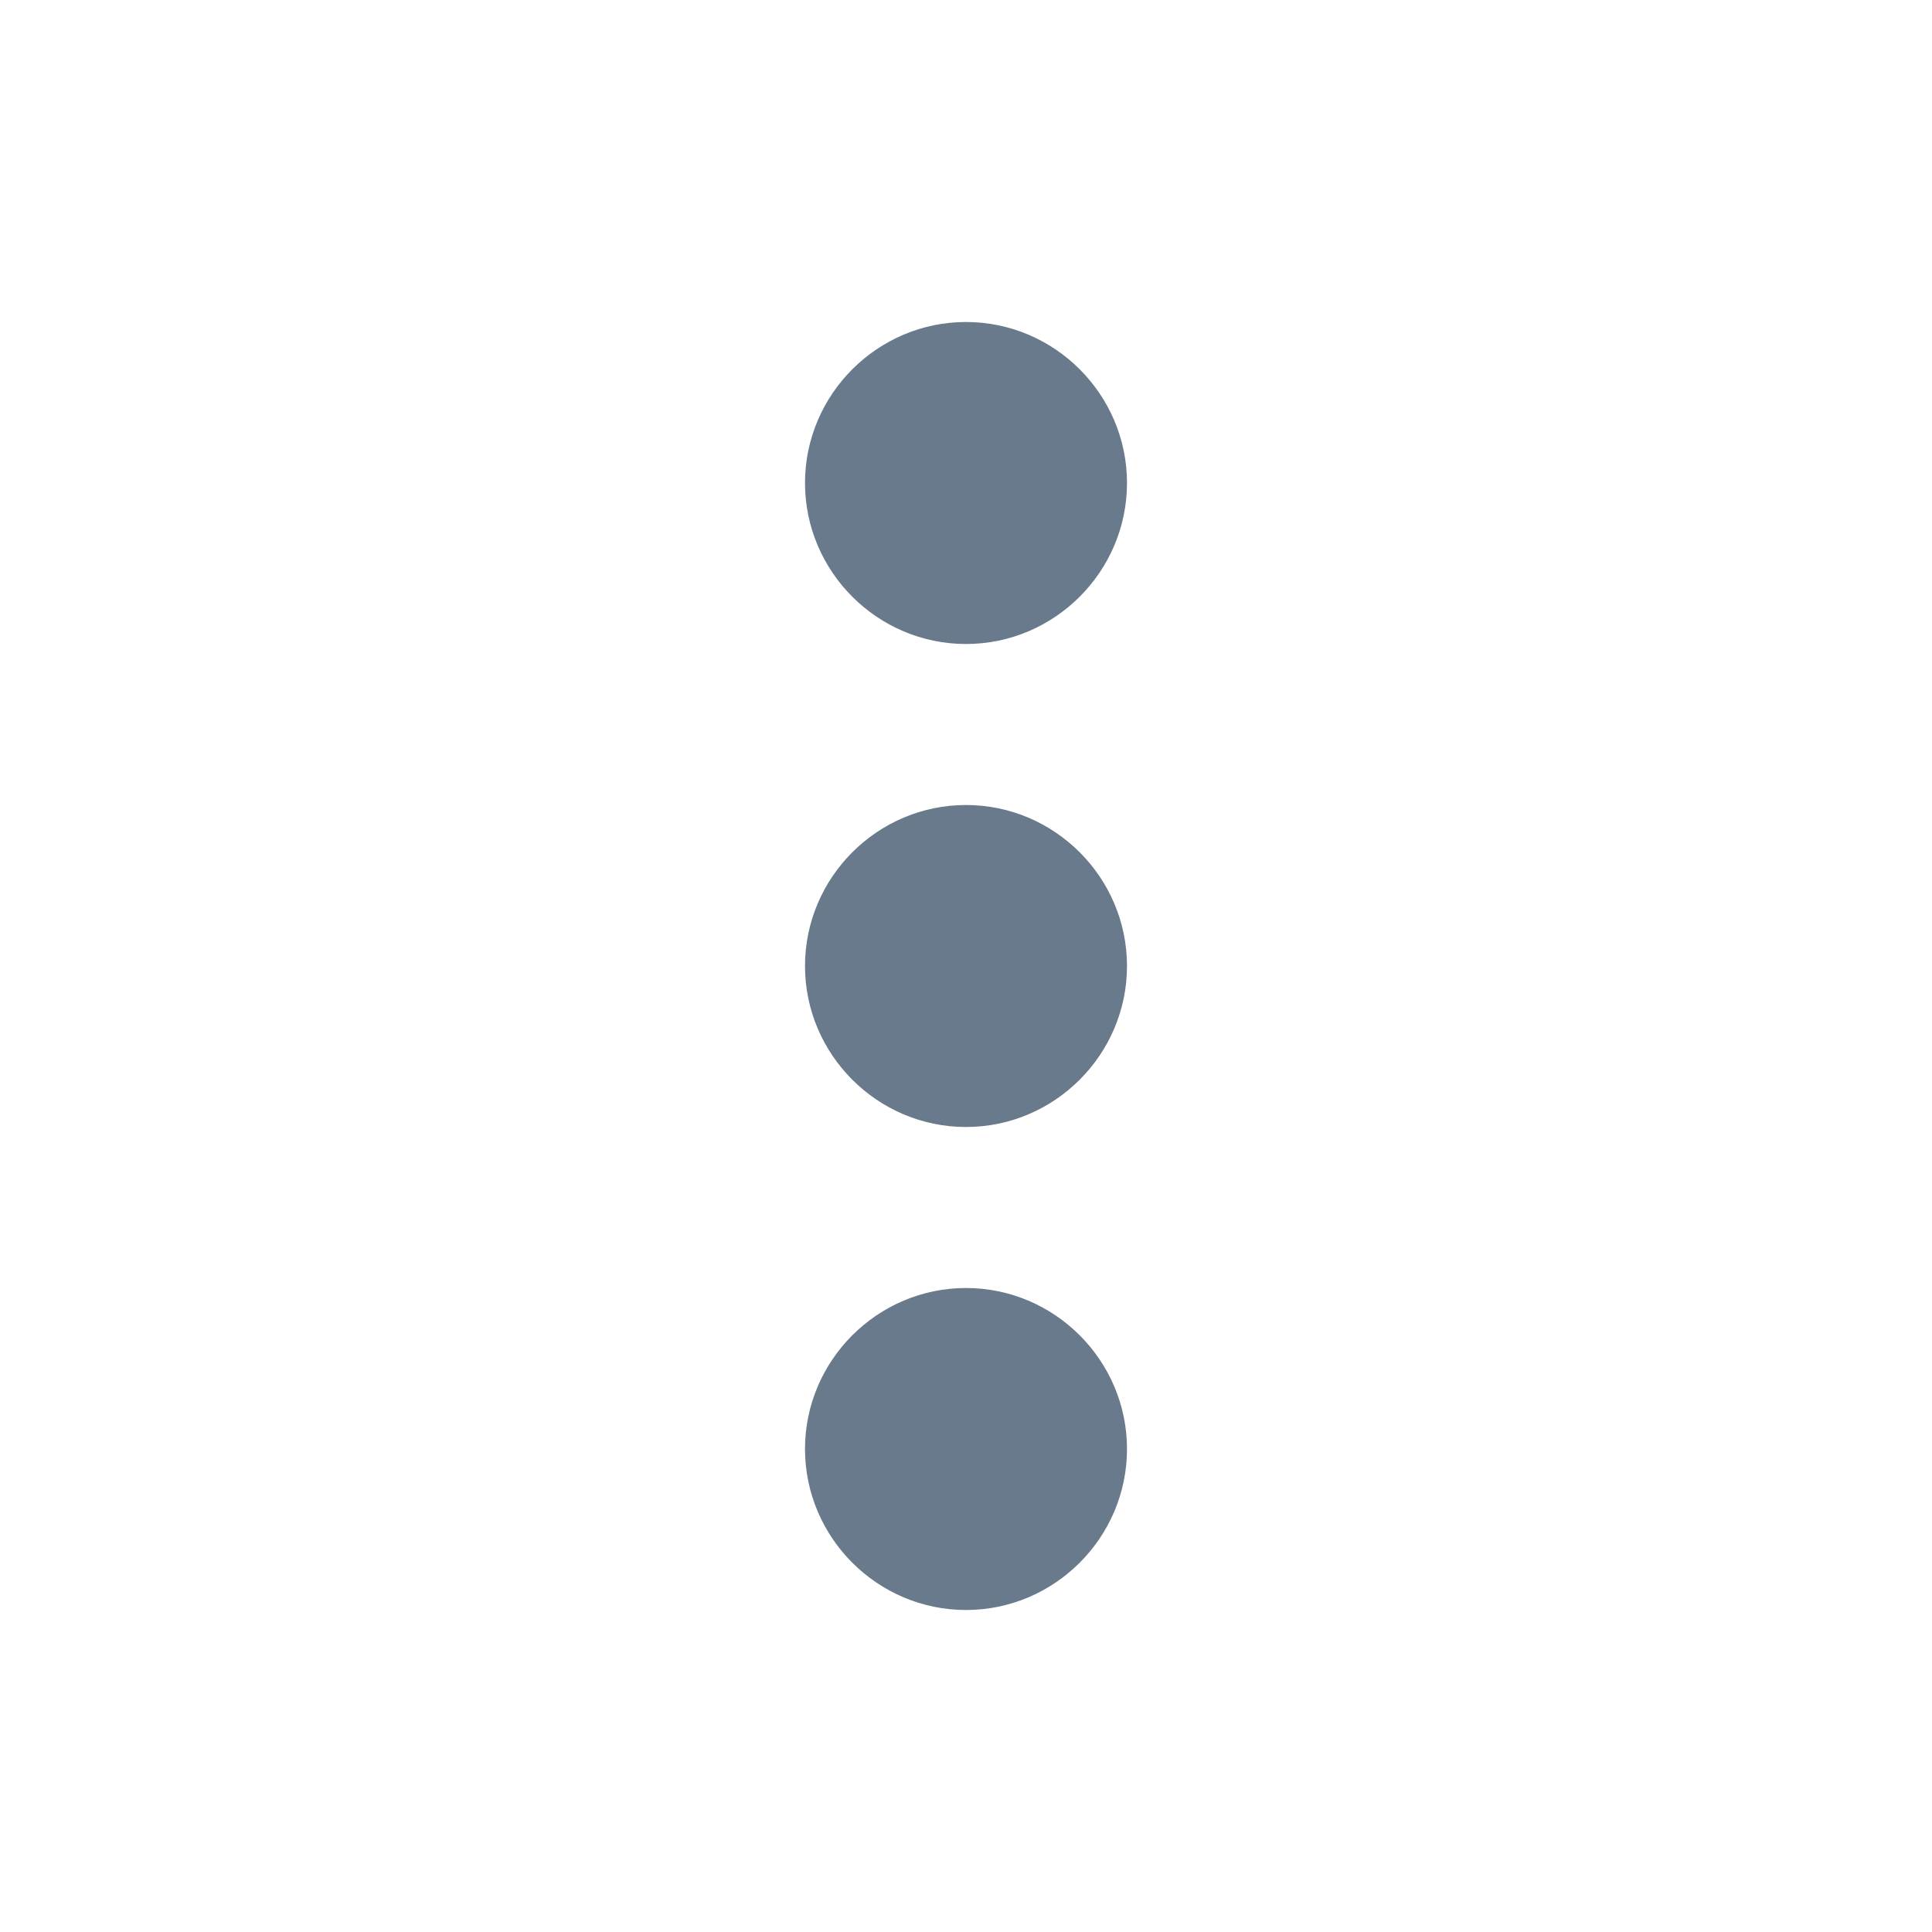
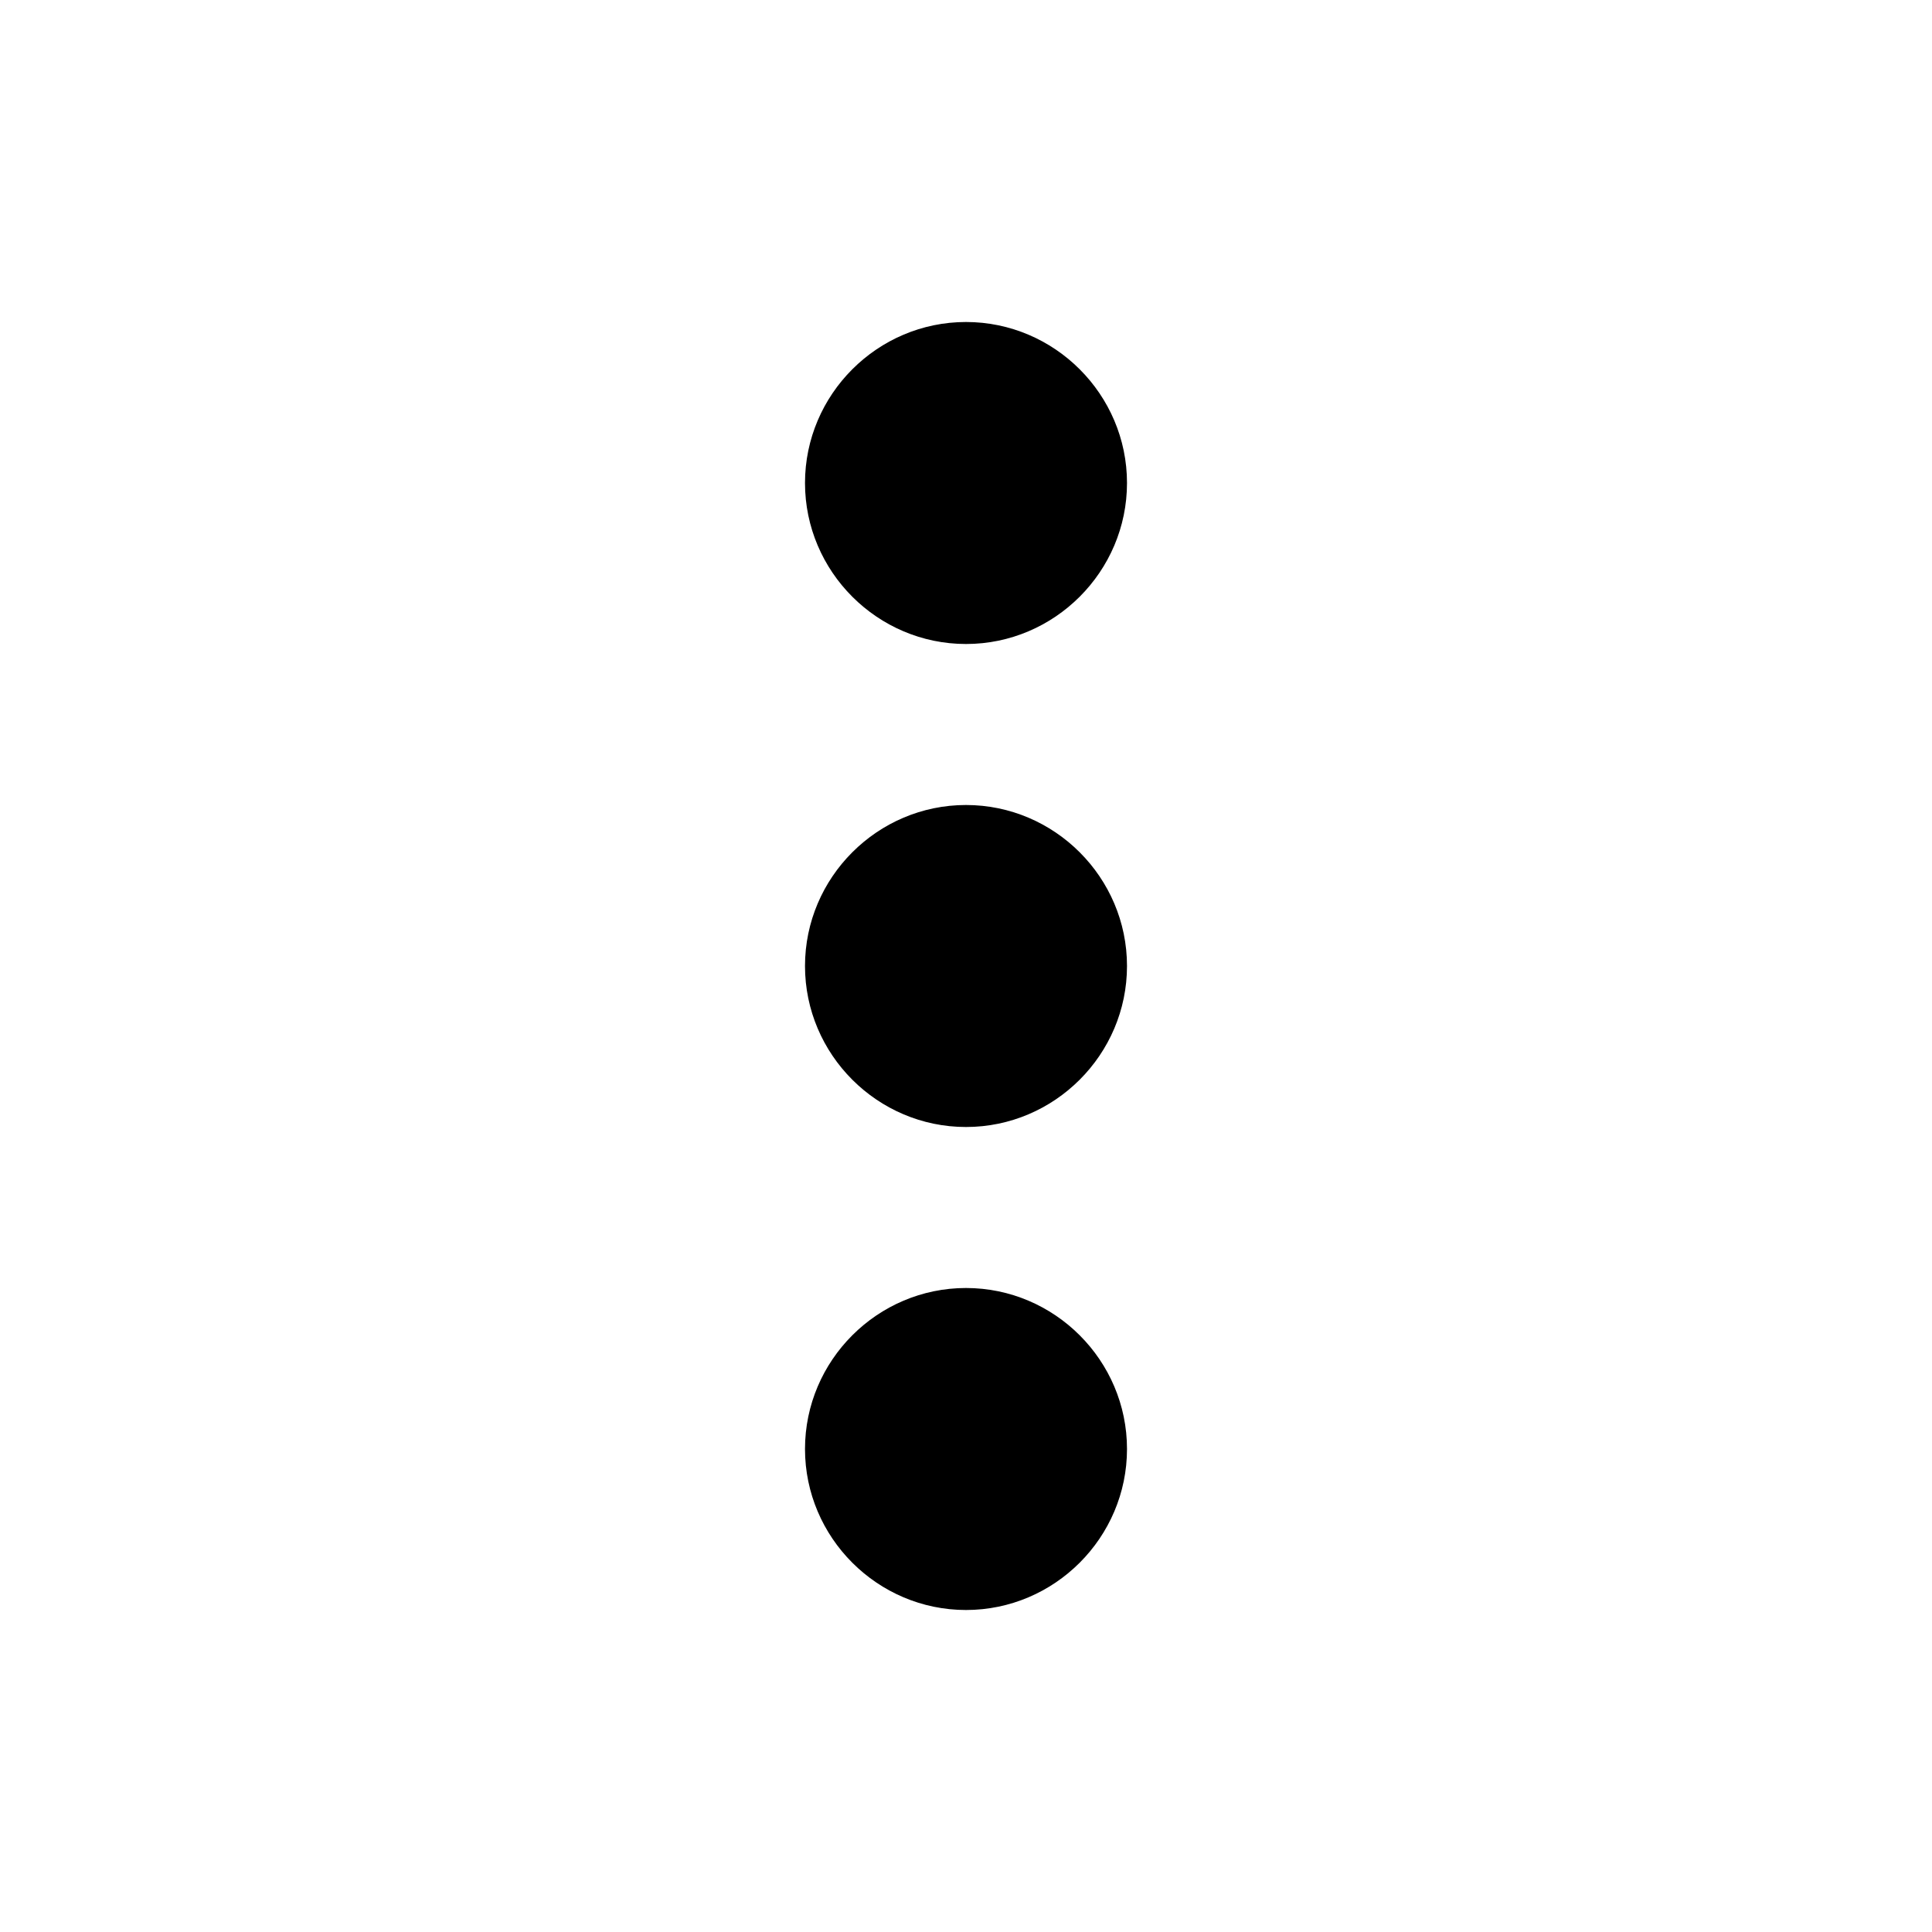
- <svg xmlns="http://www.w3.org/2000/svg" shape-rendering="geometricPrecision" fill="#697a8d" width="24" height="24">
+ <svg xmlns="http://www.w3.org/2000/svg" width="24" height="24">
  <path d="M12 10c-1.1 0-2 .9-2 2s.9 2 2 2 2-.9 2-2-.9-2-2-2zm0-6c-1.1 0-2 .9-2 2s.9 2 2 2 2-.9 2-2-.9-2-2-2zm0 12c-1.1 0-2 .9-2 2s.9 2 2 2 2-.9 2-2-.9-2-2-2z" />
</svg>
